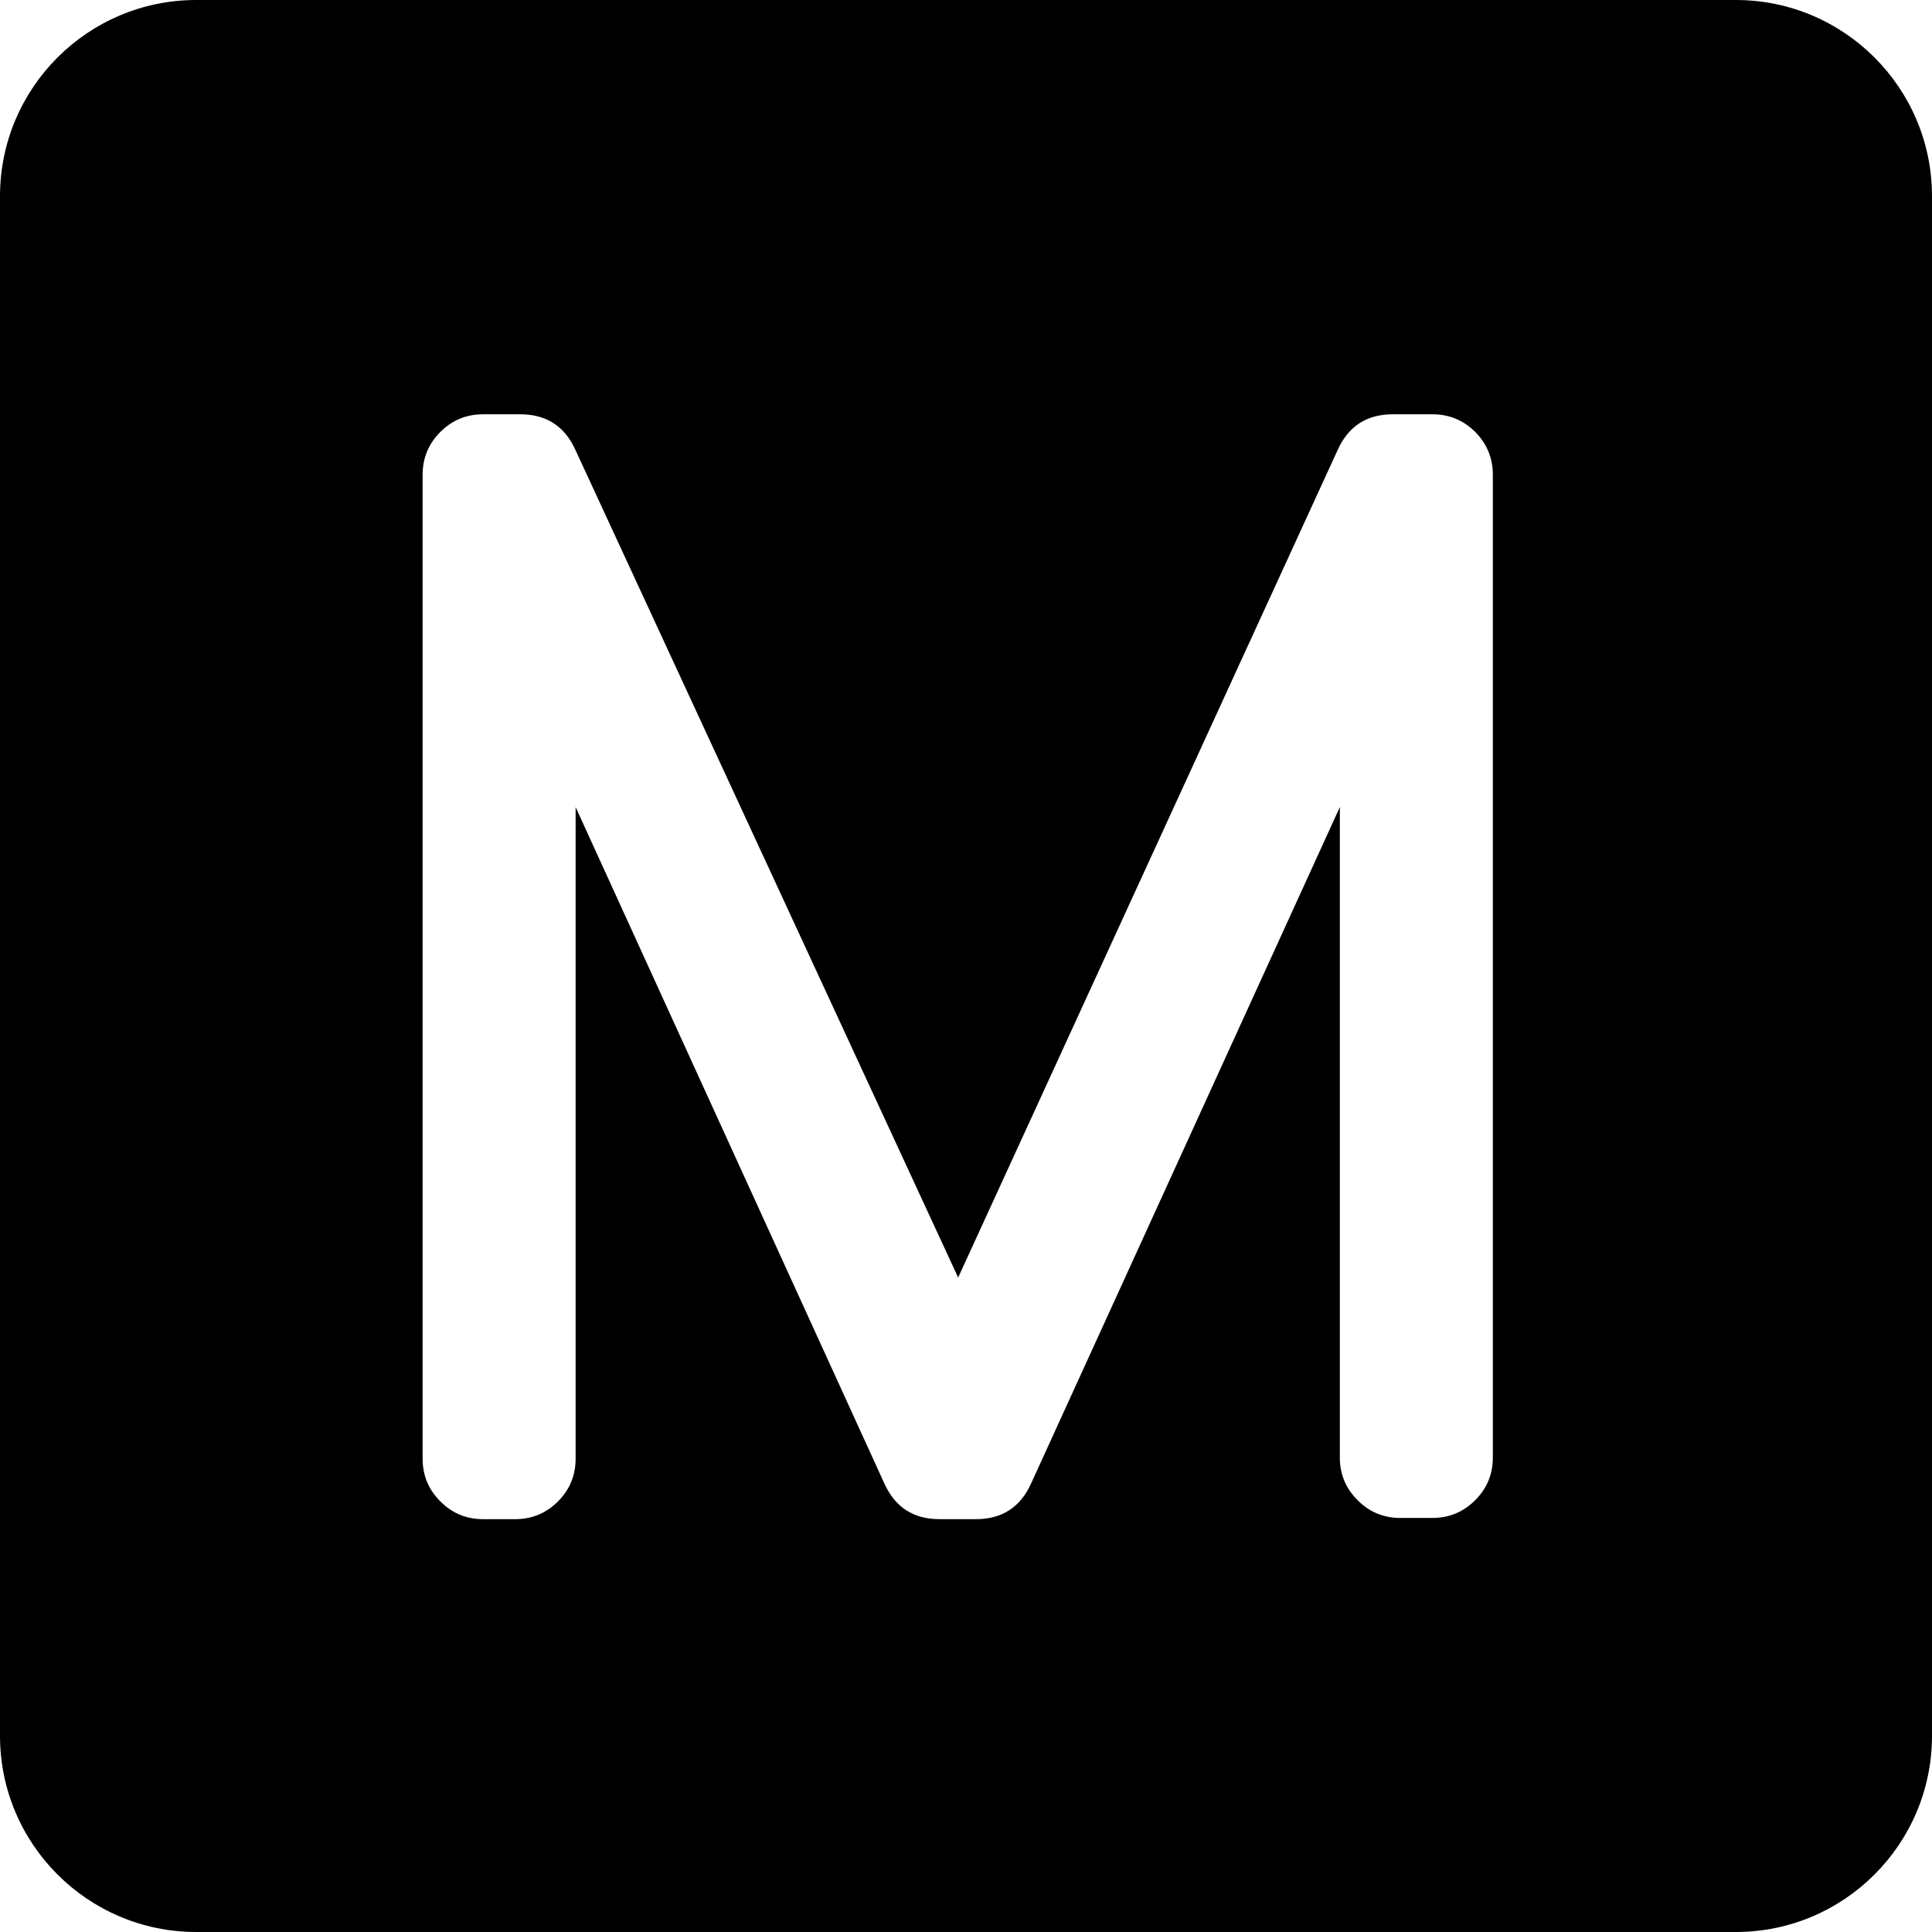
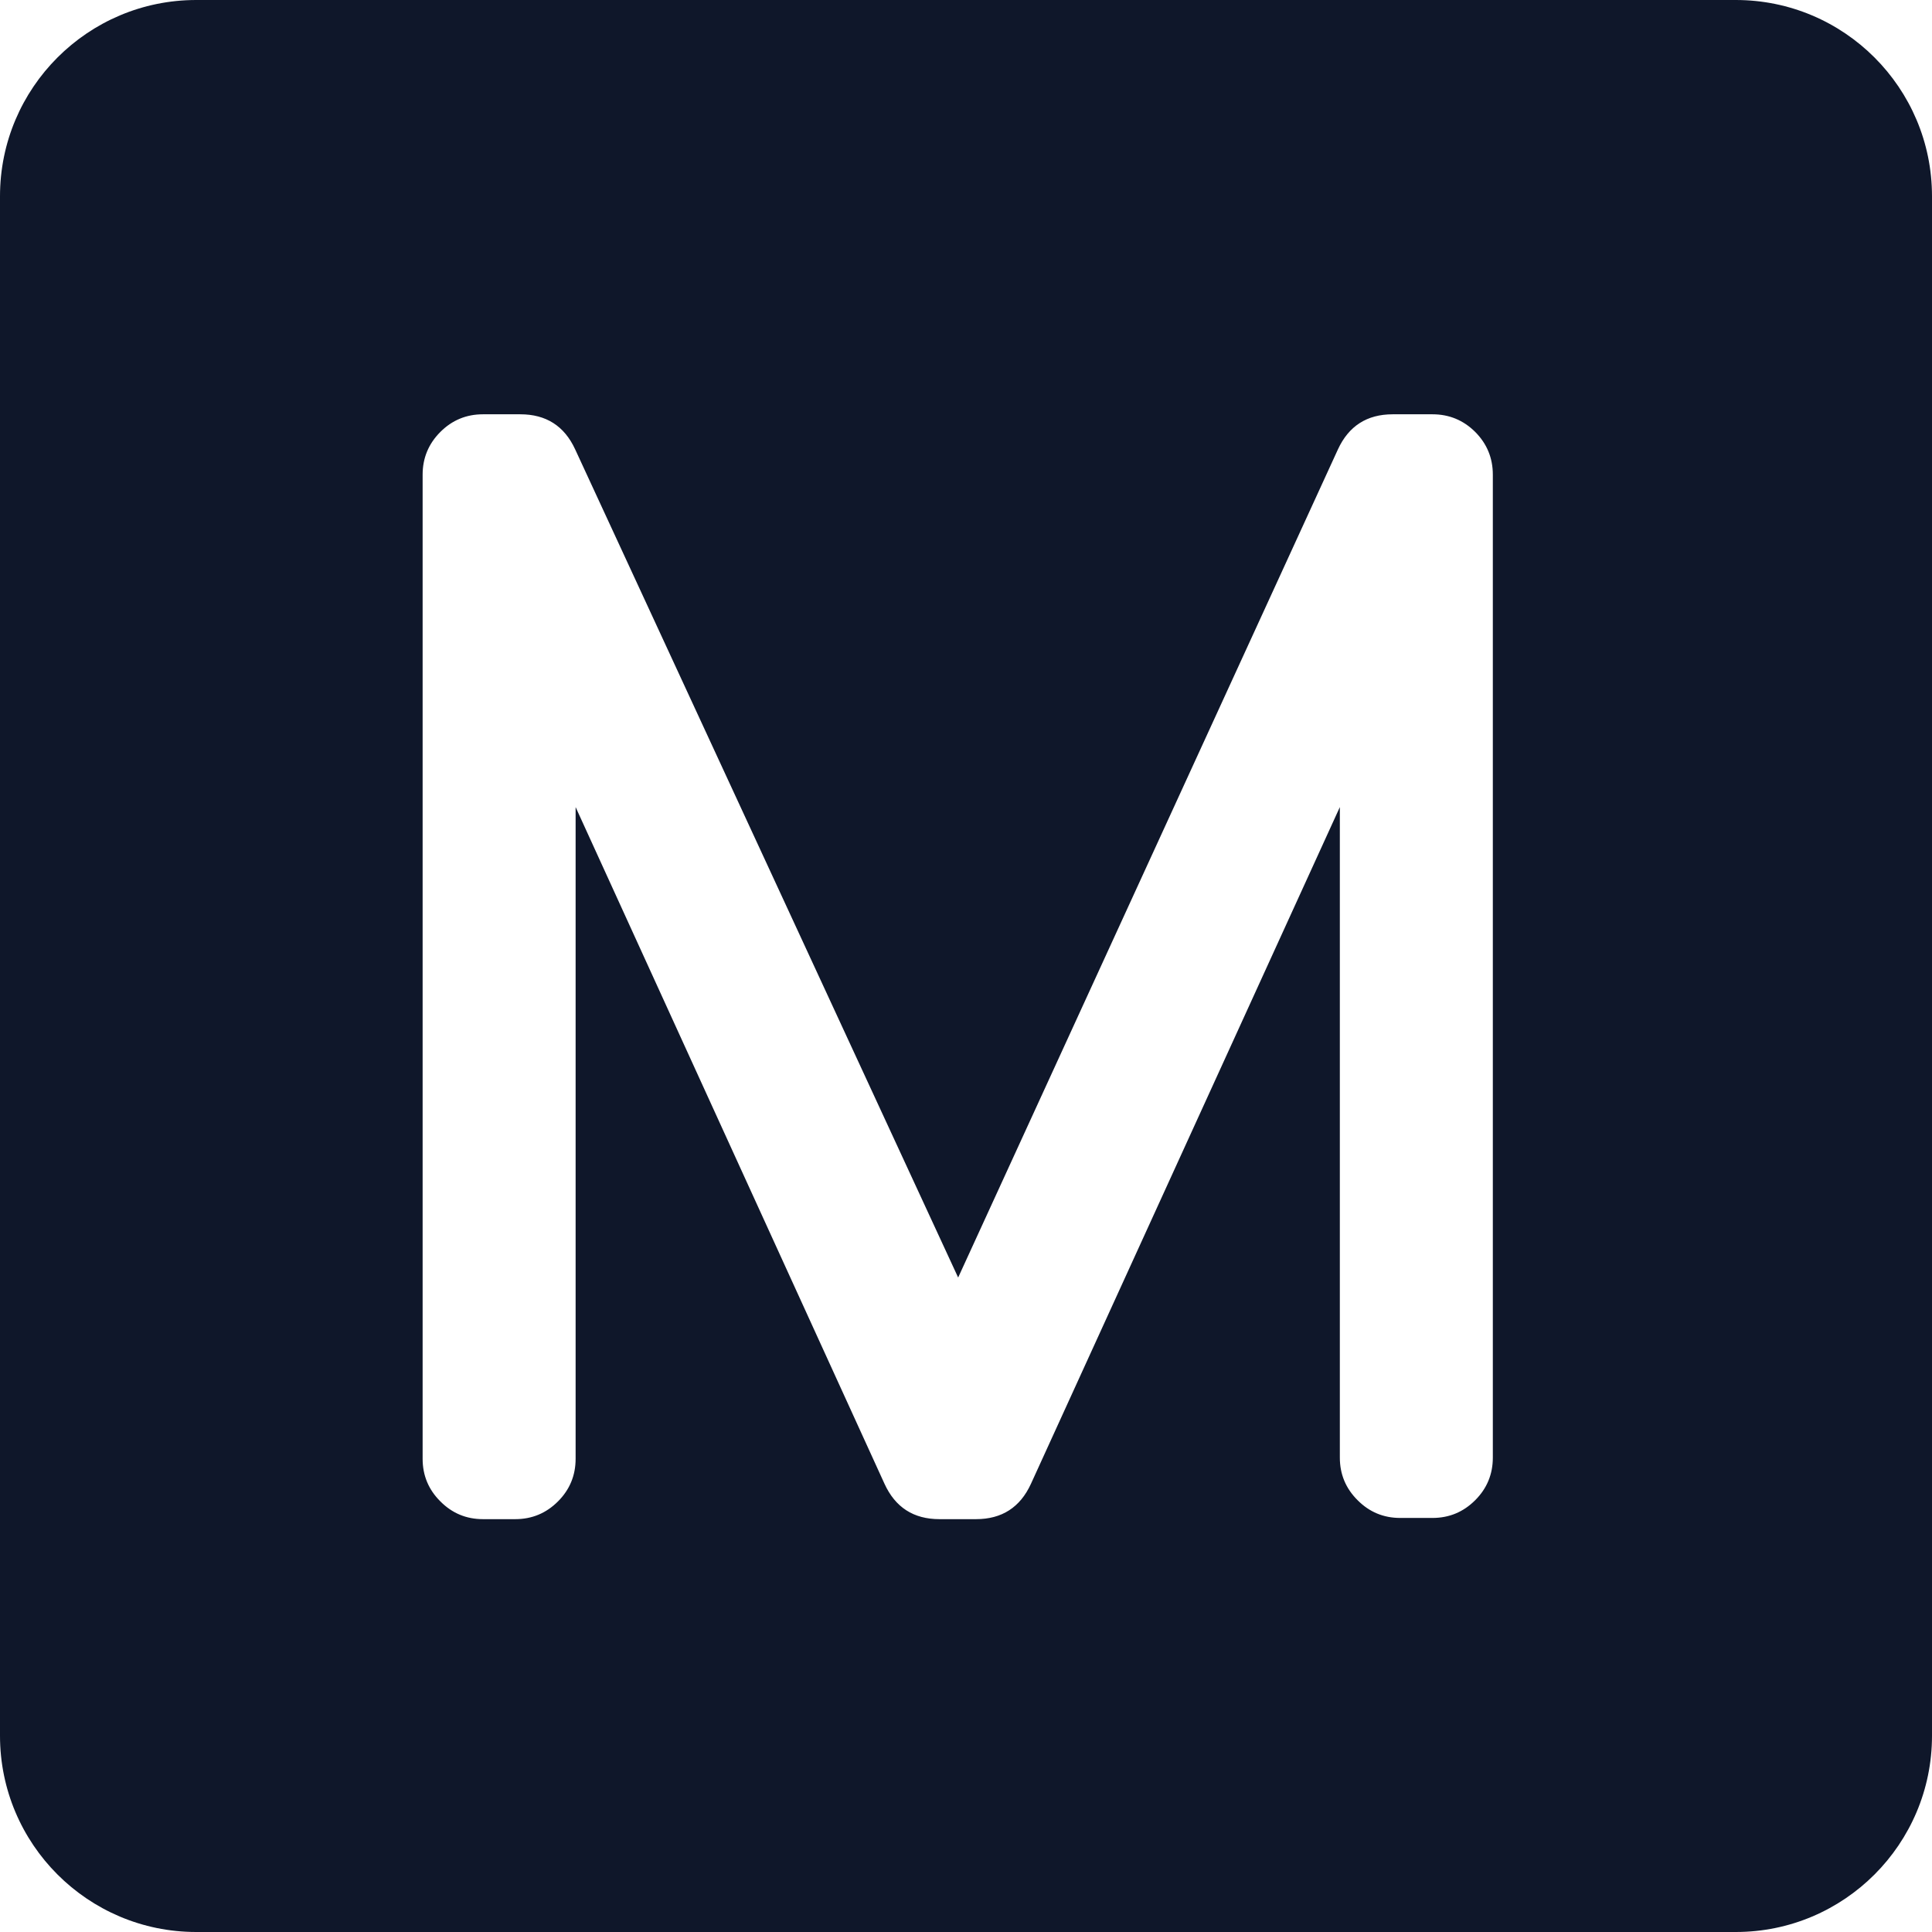
<svg xmlns="http://www.w3.org/2000/svg" fill="none" version="1.1" width="16" height="16" viewBox="0 0 16 16">
  <defs>
-     <clipPath id="master_svg0_176_09779">
+     <clipPath id="master_svg0_187_2102">
      <rect x="0" y="0" width="16" height="16" rx="0" />
    </clipPath>
  </defs>
-   <g clip-path="url(#master_svg0_176_09779)">
+   <g clip-path="url(#master_svg0_187_2102)">
    <g>
-       <path d="M0,1.625L0,14.375C0,15.272,0.728,16,1.625,16L14.375,16C15.272,16,16,15.272,16,14.375L16,1.625C16,0.728,15.272,0,14.375,0L1.625,0C0.728,0,0,0.728,0,1.625ZM3.5,12.081L3.5,3.931Q3.5,3.724,3.647,3.577Q3.793,3.431,4,3.431L4.309,3.431Q4.629,3.431,4.763,3.721L7.935,10.58L11.08,3.722Q11.214,3.431,11.534,3.431L11.863,3.431Q12.07,3.431,12.217,3.577Q12.363,3.724,12.363,3.931L12.363,12.071Q12.363,12.278,12.217,12.424Q12.07,12.571,11.863,12.571L11.596,12.571Q11.389,12.571,11.243,12.424Q11.096,12.278,11.096,12.071L11.096,6.684L8.538,12.288Q8.404,12.581,8.083,12.581L7.78,12.581Q7.459,12.581,7.325,12.288L4.767,6.684L4.767,12.081Q4.767,12.288,4.621,12.434Q4.474,12.581,4.267,12.581L4,12.581Q3.793,12.581,3.647,12.434Q3.5,12.288,3.5,12.081Z" fill-rule="evenodd" fill="#000000" fill-opacity="1" />
+       <path d="M0,1.625L0,14.375C0,15.272,0.728,16,1.625,16L14.375,16C15.272,16,16,15.272,16,14.375L16,1.625C16,0.728,15.272,0,14.375,0L1.625,0C0.728,0,0,0.728,0,1.625ZM3.5,12.081L3.5,3.931Q3.5,3.724,3.647,3.577Q3.793,3.431,4,3.431L4.309,3.431Q4.629,3.431,4.763,3.721L7.935,10.58L11.08,3.722Q11.214,3.431,11.534,3.431L11.863,3.431Q12.07,3.431,12.217,3.577Q12.363,3.724,12.363,3.931L12.363,12.071Q12.363,12.278,12.217,12.424Q12.07,12.571,11.863,12.571L11.596,12.571Q11.389,12.571,11.243,12.424Q11.096,12.278,11.096,12.071L11.096,6.684L8.538,12.288Q8.404,12.581,8.083,12.581L7.78,12.581Q7.459,12.581,7.325,12.288L4.767,6.684L4.767,12.081Q4.767,12.288,4.621,12.434Q4.474,12.581,4.267,12.581L4,12.581Q3.793,12.581,3.647,12.434Q3.5,12.288,3.5,12.081Z" fill-rule="evenodd" fill="#0F172A" fill-opacity="1" />
    </g>
  </g>
</svg>
